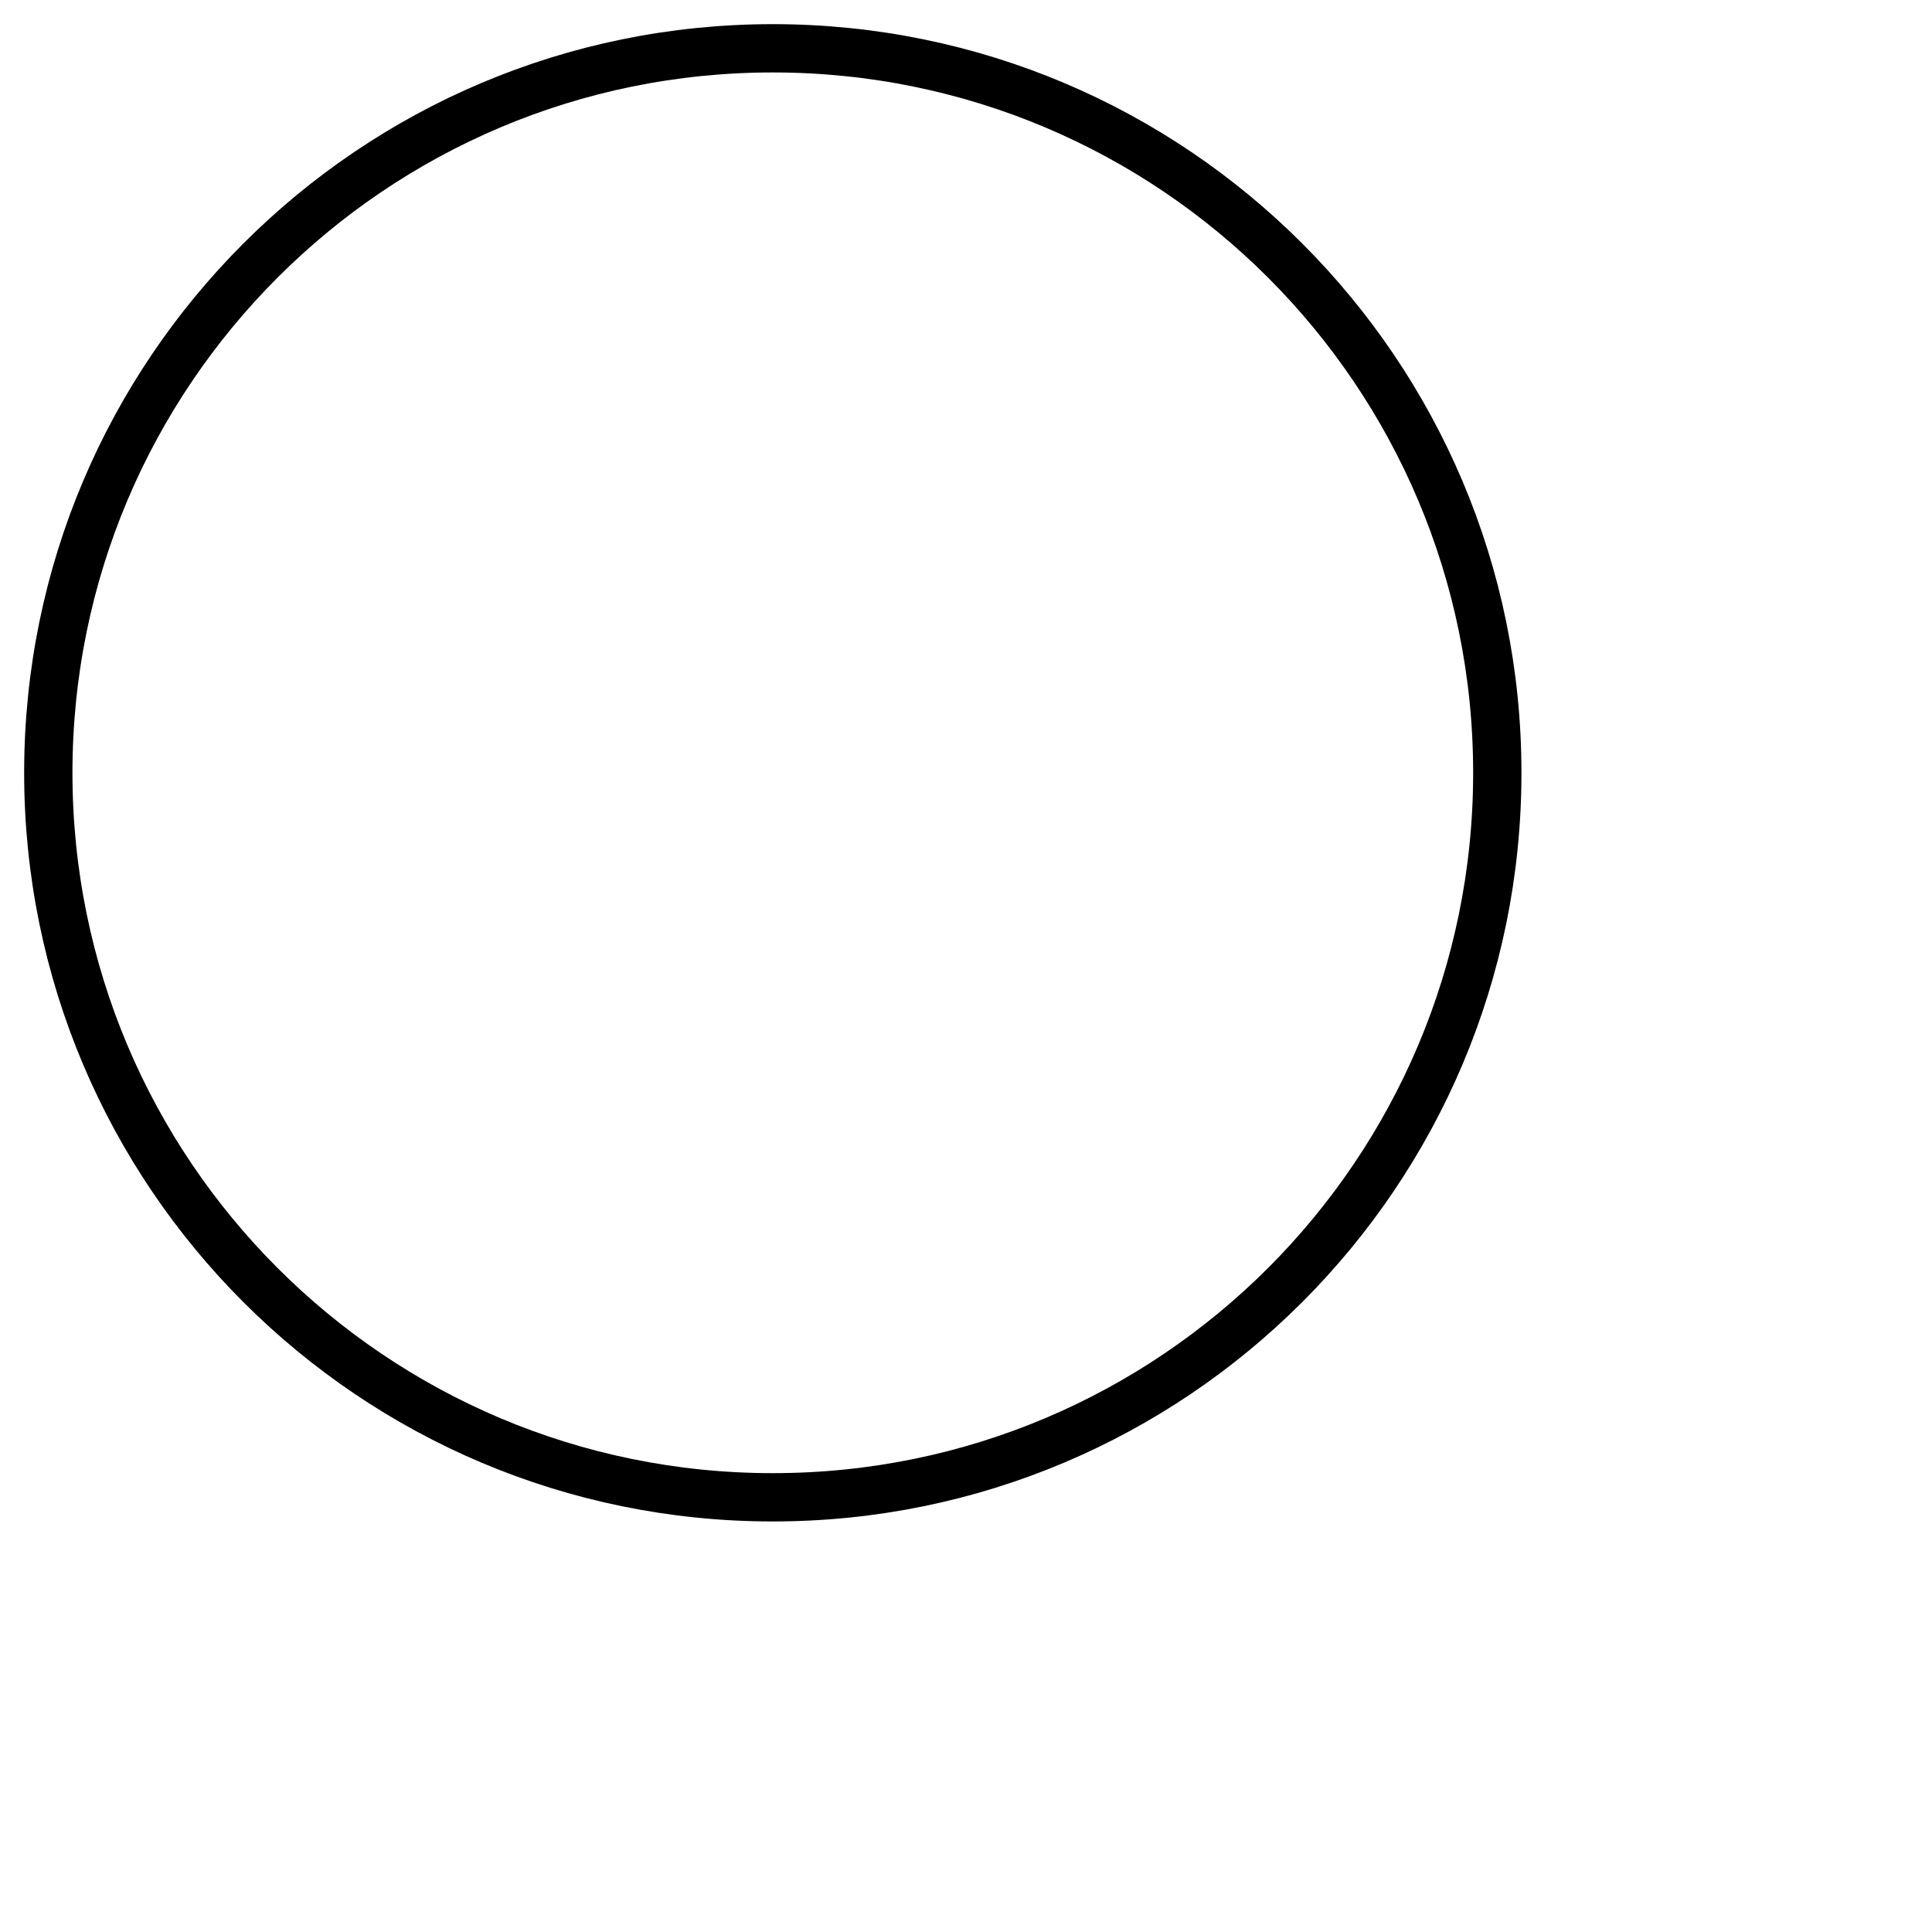
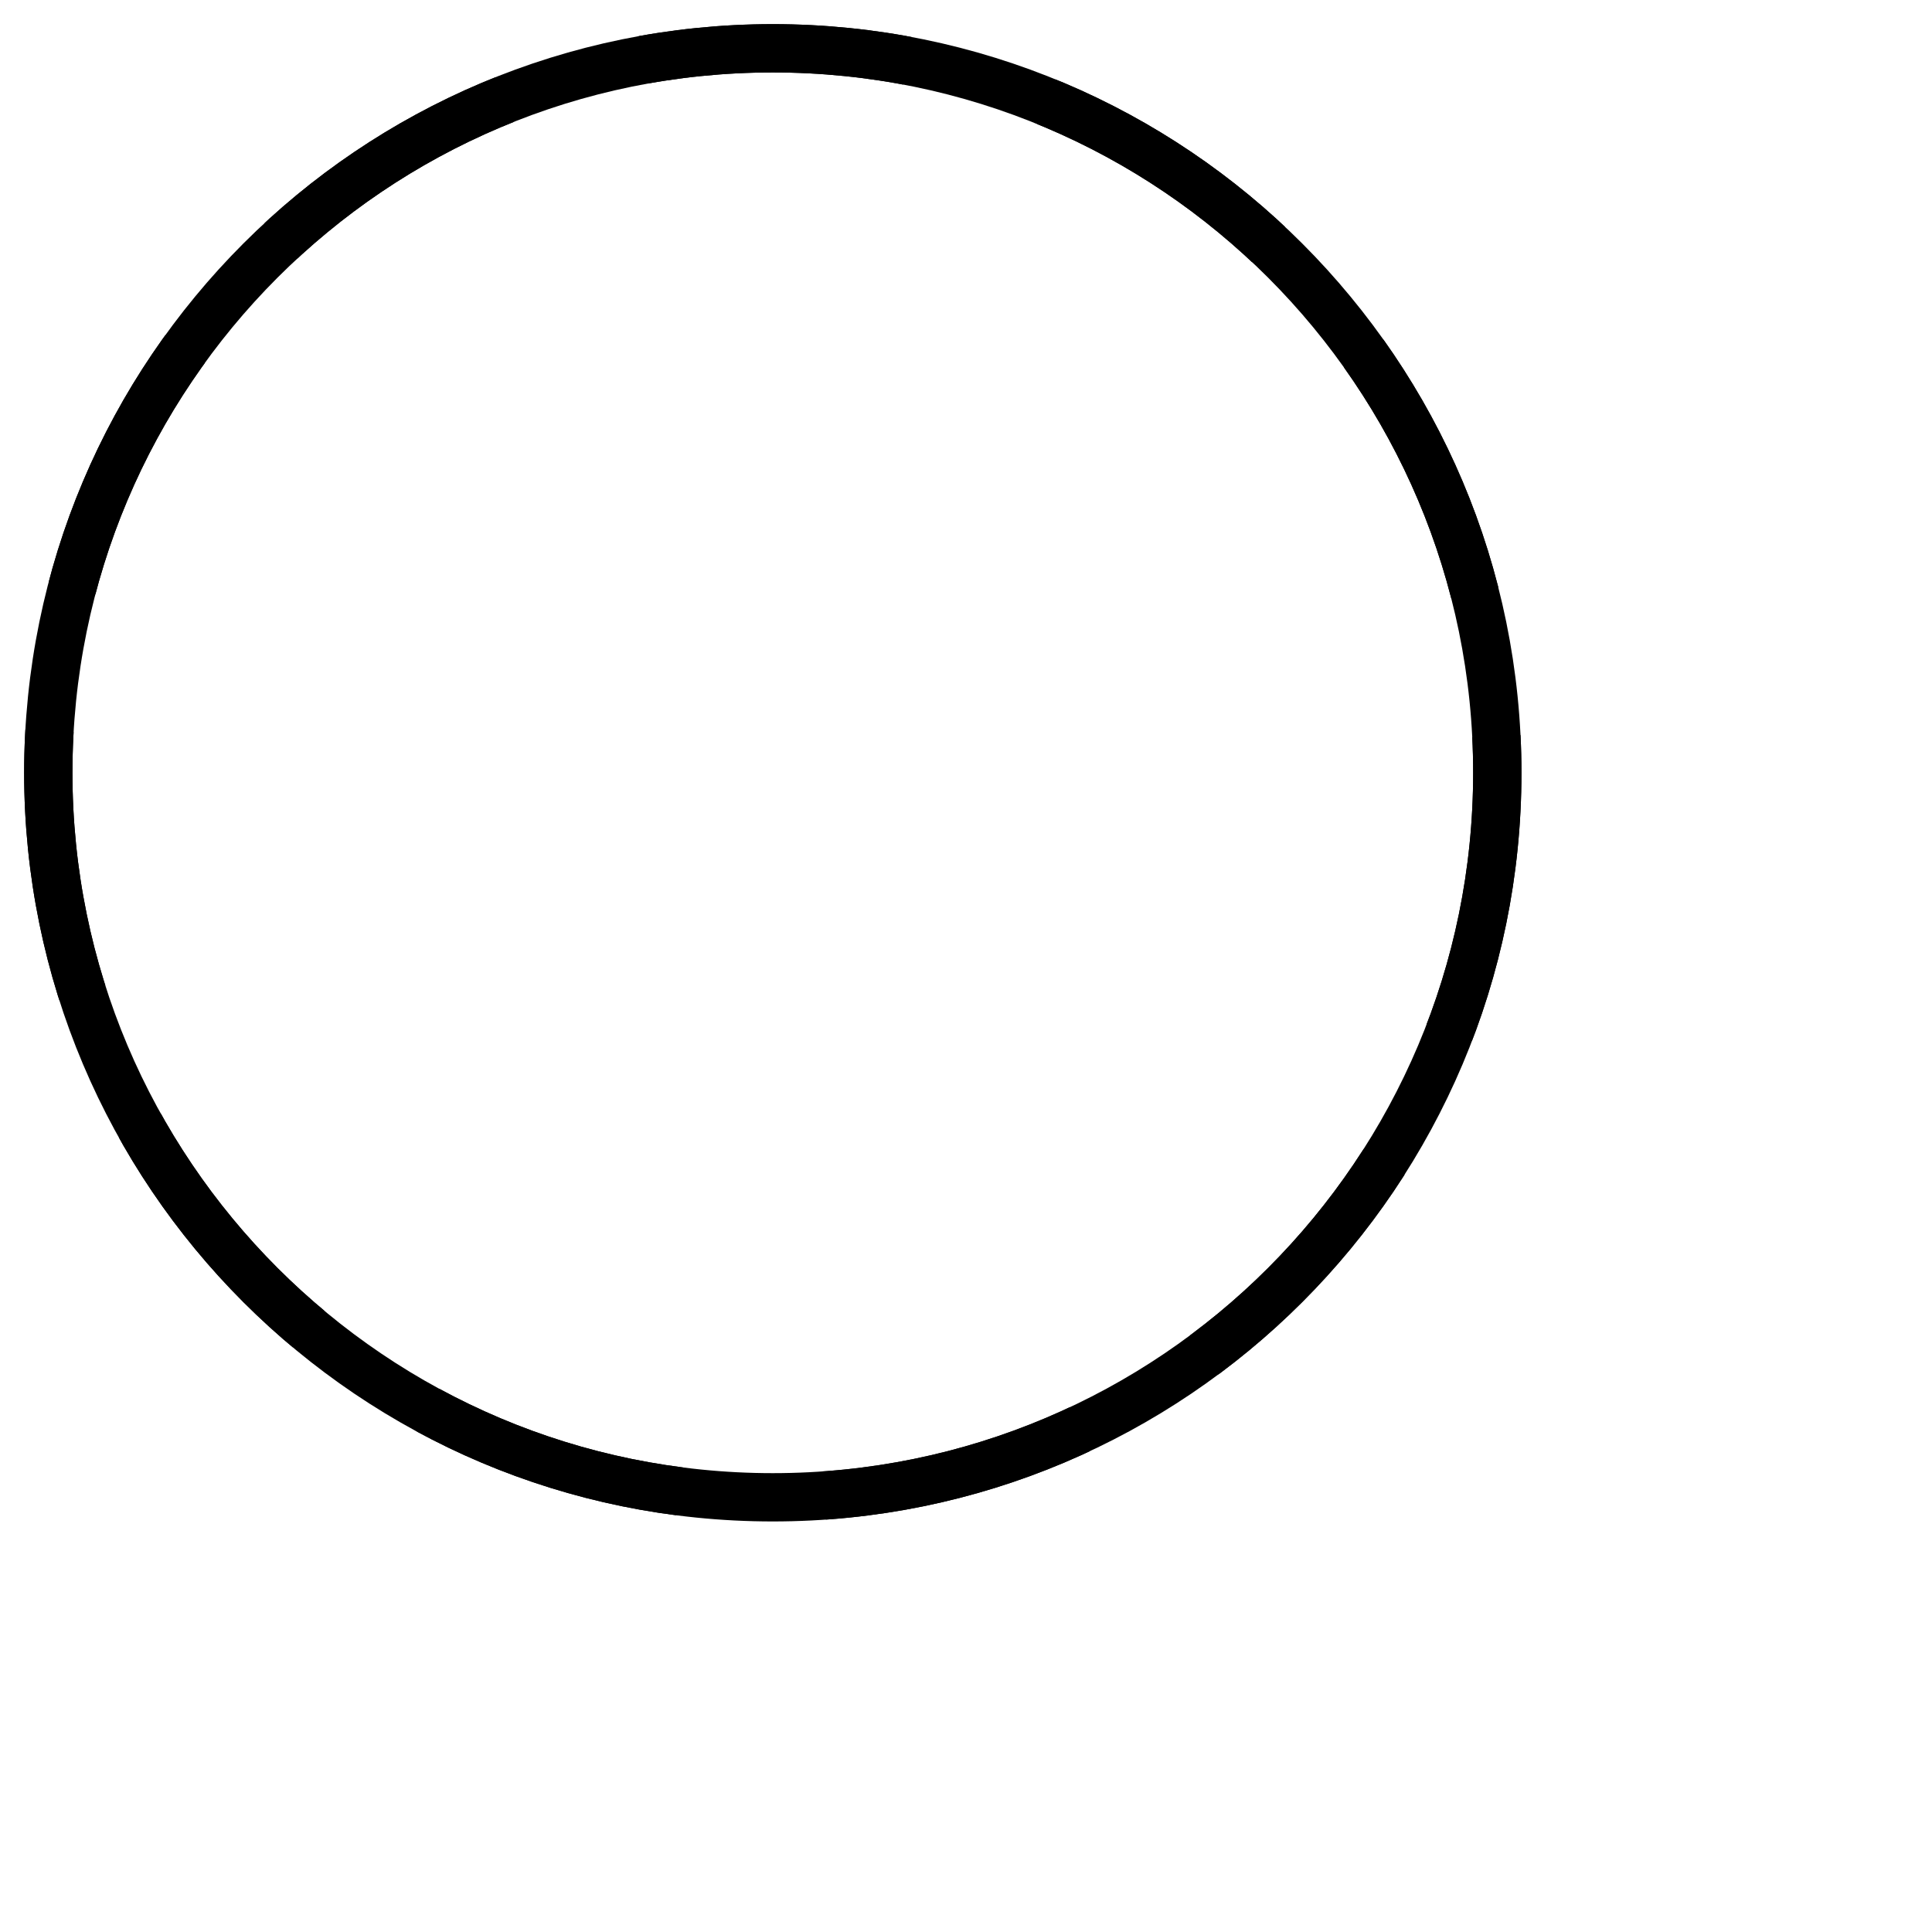
<svg xmlns="http://www.w3.org/2000/svg" xmlns:ns1="http://www.b3mn.org/oryx" width="40" height="40" version="1.0">
  <defs />
  <ns1:magnets>
    <ns1:magnet ns1:cx="16" ns1:cy="16" ns1:default="yes" />
  </ns1:magnets>
  <g pointer-events="fill">
    <defs>
      <radialGradient id="background" cx="10%" cy="10%" r="100%" fx="10%" fy="10%">
        <stop offset="0%" stop-color="#ffffff" stop-opacity="1" />
        <stop id="fill_el" offset="100%" stop-color="#ffffff" stop-opacity="1" />
      </radialGradient>
    </defs>
-     <circle id="bg_frame" cx="16" cy="16" r="15" stroke="black" fill="url(#background) white" stroke-width="1" />
+     <circle id="bg_frame" cx="16" cy="16" r="15" stroke="black" fill="url(#background) white" stroke-width="1" style="stroke-dasharray: 5.5, 3" />
+     <circle id="frame" cx="16" cy="16" r="15" stroke="black" fill="none" stroke-width="1" />
    <text font-size="11" id="text_name" x="16" y="33" ns1:align="top center" stroke="black" />
  </g>
</svg>
